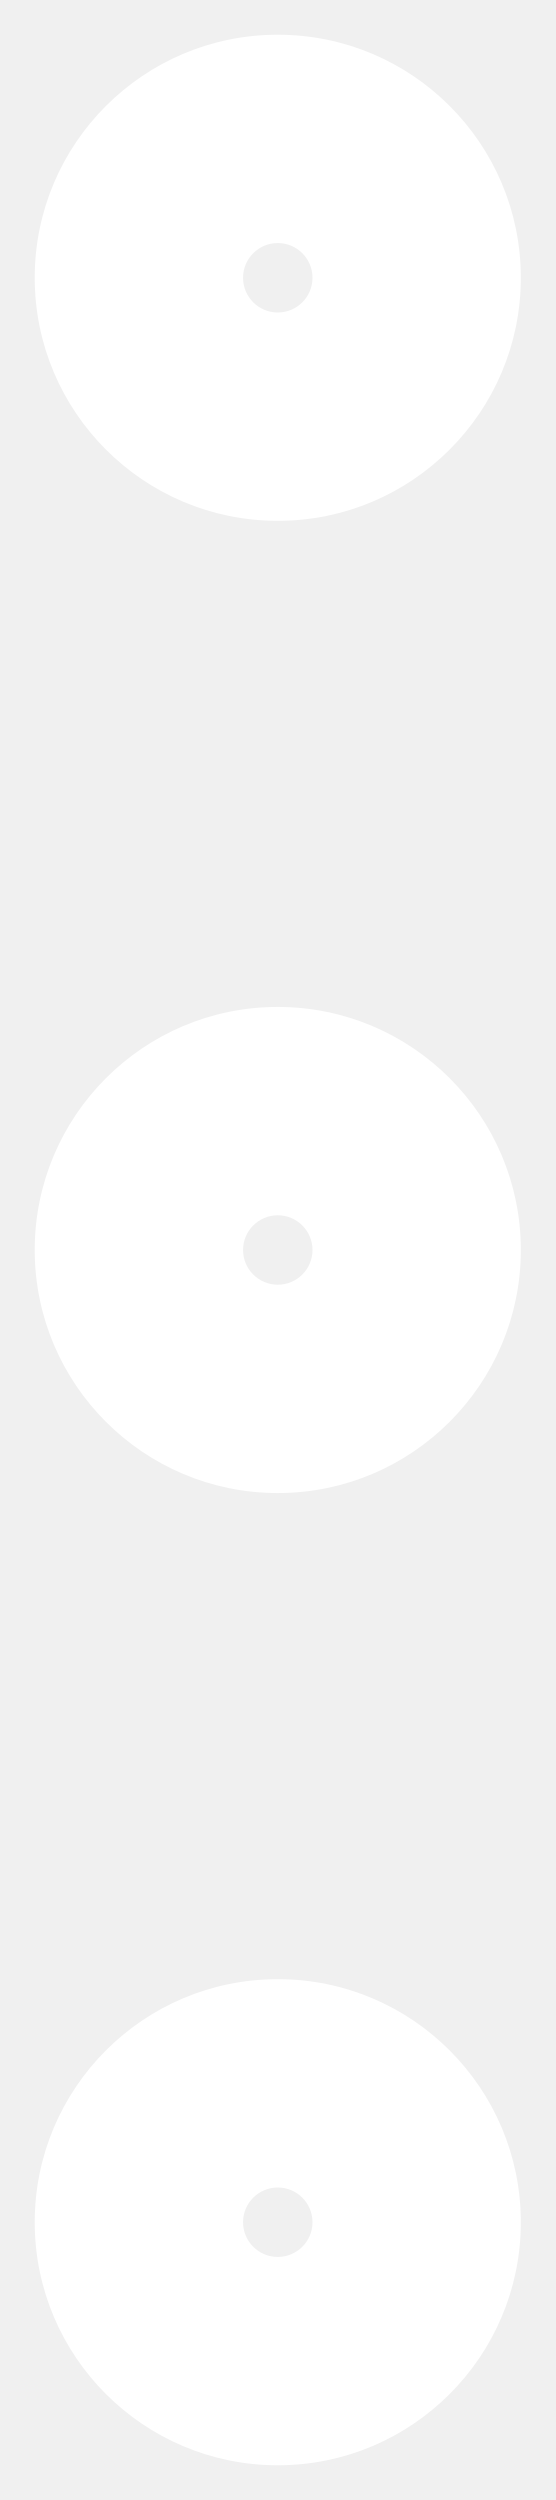
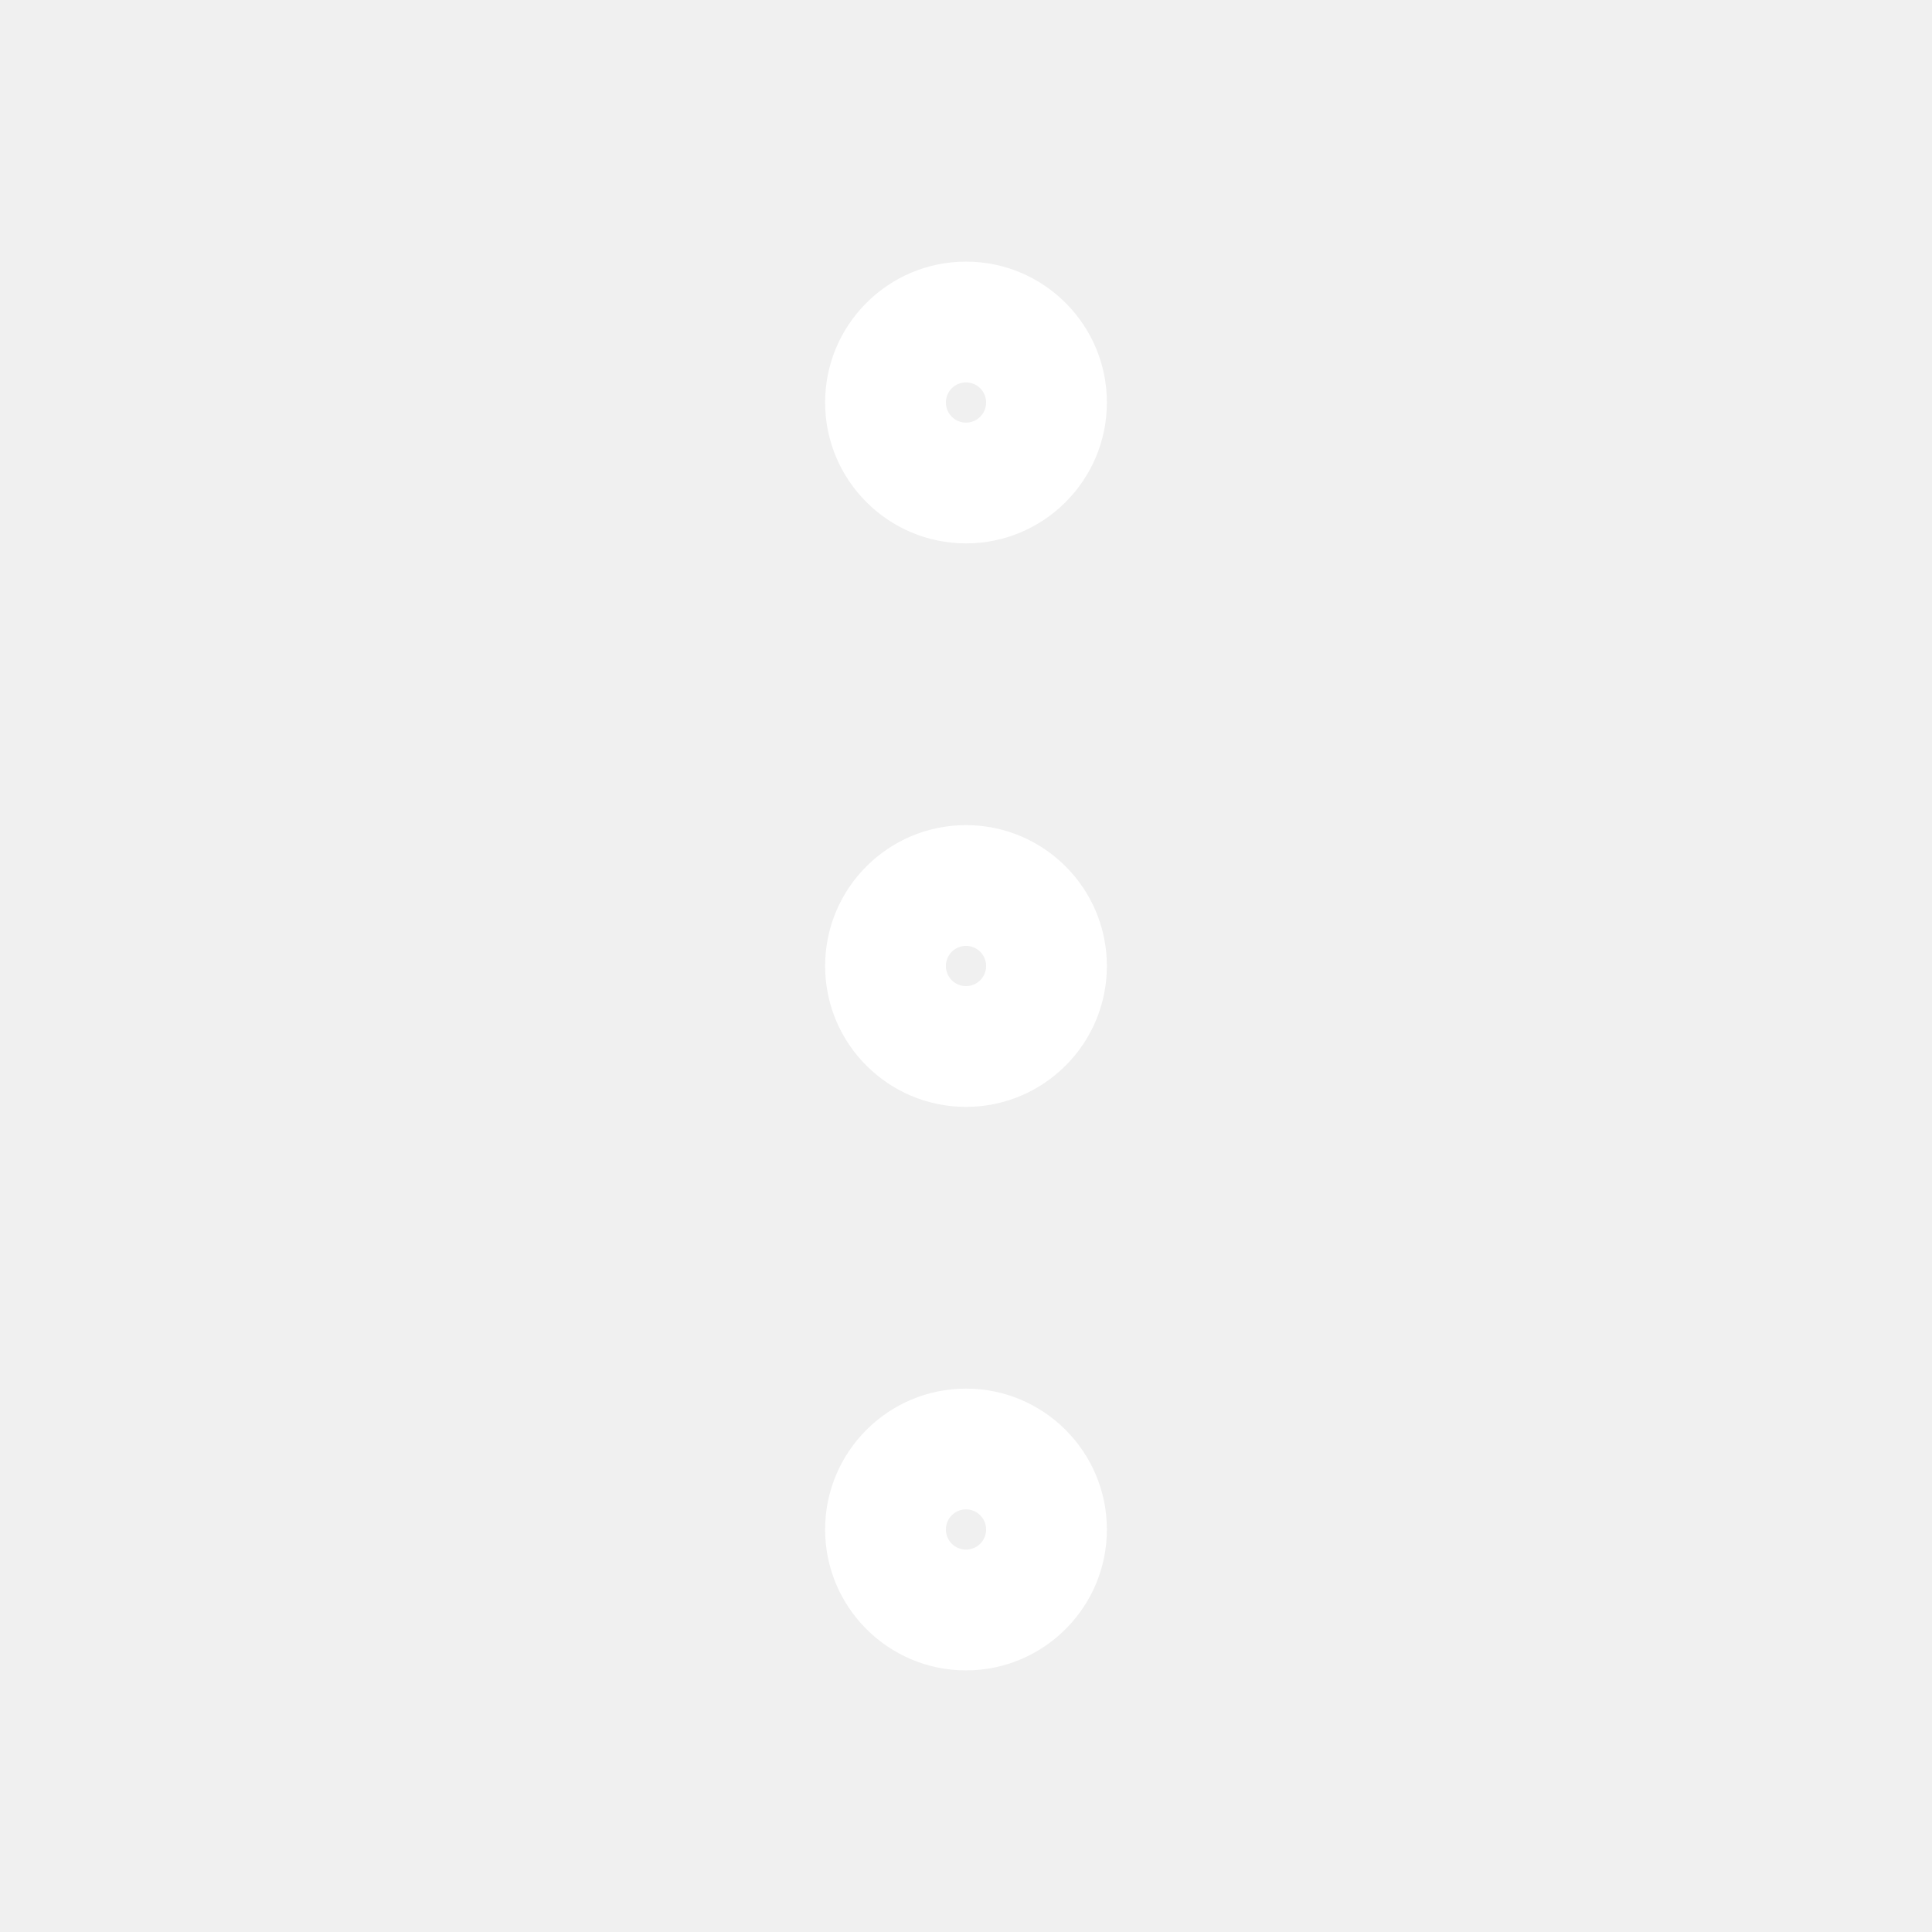
- <svg xmlns="http://www.w3.org/2000/svg" width="4" height="18" viewBox="0 0 4 18" fill="none">
-   <path d="M2 1L2 1.75L2 1ZM3 2L3.75 2L3 2ZM2 3V3.75V3ZM1 2L1.75 2L1 2ZM2 8L2 8.75L2 8ZM3 9H3.75H3ZM2 10V10.75V10ZM1 9H1.75H1ZM2 15L2 15.75L2 15ZM3 16H3.75H3ZM2 17V17.75V17ZM1 16H1.75H1ZM2 1.75C2.138 1.75 2.25 1.862 2.25 2L3.75 2C3.75 1.034 2.966 0.25 2 0.25L2 1.75ZM2.25 2C2.25 2.138 2.138 2.25 2 2.25L2 3.75C2.966 3.75 3.75 2.966 3.75 2L2.25 2ZM2 2.25C1.862 2.25 1.75 2.138 1.75 2L0.25 2C0.25 2.966 1.034 3.75 2 3.75L2 2.25ZM1.75 2C1.75 1.862 1.862 1.75 2 1.75L2 0.25C1.034 0.25 0.25 1.034 0.25 2L1.75 2ZM2 8.75C2.138 8.75 2.25 8.862 2.25 9H3.75C3.75 8.034 2.966 7.25 2 7.25L2 8.75ZM2.25 9C2.25 9.138 2.138 9.25 2 9.25L2 10.75C2.966 10.75 3.75 9.966 3.75 9H2.25ZM2 9.25C1.862 9.25 1.75 9.138 1.75 9H0.25C0.25 9.966 1.034 10.75 2 10.75L2 9.25ZM1.75 9C1.75 8.862 1.862 8.75 2 8.75L2 7.25C1.034 7.25 0.25 8.034 0.25 9H1.75ZM2 15.75C2.138 15.75 2.25 15.862 2.25 16H3.75C3.75 15.034 2.966 14.25 2 14.25L2 15.75ZM2.25 16C2.25 16.138 2.138 16.25 2 16.25L2 17.75C2.966 17.75 3.75 16.966 3.75 16H2.25ZM2 16.25C1.862 16.25 1.75 16.138 1.75 16H0.25C0.25 16.966 1.034 17.75 2 17.75L2 16.25ZM1.75 16C1.75 15.862 1.862 15.75 2 15.75L2 14.25C1.034 14.25 0.25 15.034 0.25 16H1.75Z" fill="white" />
+ <svg xmlns="http://www.w3.org/2000/svg" width="24" height="24" viewBox="0 0 24 24" fill="none">
+   <path d="M12 4L12 4.75L12 4ZM13 5L13.75 5L13 5ZM12 6V6.75V6ZM11 5L11.75 5L11 5ZM12 11L12 11.75L12 11ZM13 12H13.75H13ZM12 13V13.75V13ZM11 12H11.75H11ZM12 18L12 18.75L12 18ZM13 19H13.75H13ZM12 20V20.75V20ZM11 19H11.75H11ZM12 4.75C12.138 4.75 12.25 4.862 12.25 5L13.75 5C13.75 4.034 12.966 3.25 12 3.25L12 4.75ZM12.25 5C12.25 5.138 12.138 5.25 12 5.25L12 6.75C12.966 6.75 13.75 5.966 13.75 5L12.25 5ZM12 5.25C11.862 5.25 11.75 5.138 11.75 5L10.25 5C10.25 5.966 11.034 6.75 12 6.75L12 5.25ZM11.75 5C11.75 4.862 11.862 4.75 12 4.75L12 3.25C11.034 3.25 10.25 4.034 10.25 5L11.75 5ZM12 11.75C12.138 11.75 12.25 11.862 12.25 12H13.75C13.75 11.034 12.966 10.25 12 10.25L12 11.75ZM12.25 12C12.25 12.138 12.138 12.25 12 12.25L12 13.75C12.966 13.75 13.75 12.966 13.75 12H12.25ZM12 12.25C11.862 12.25 11.75 12.138 11.75 12H10.25C10.25 12.966 11.034 13.75 12 13.75L12 12.25ZM11.75 12C11.75 11.862 11.862 11.75 12 11.75L12 10.25C11.034 10.25 10.25 11.034 10.25 12H11.75ZM12 18.75C12.138 18.75 12.25 18.862 12.25 19H13.75C13.75 18.034 12.966 17.25 12 17.25L12 18.75ZM12.25 19C12.25 19.138 12.138 19.25 12 19.25L12 20.75C12.966 20.75 13.75 19.966 13.75 19H12.25ZM12 19.25C11.862 19.25 11.75 19.138 11.75 19H10.25C10.25 19.966 11.034 20.75 12 20.75L12 19.25ZM11.75 19C11.75 18.862 11.862 18.75 12 18.75L12 17.25C11.034 17.25 10.25 18.034 10.25 19H11.75Z" fill="white" />
</svg>
